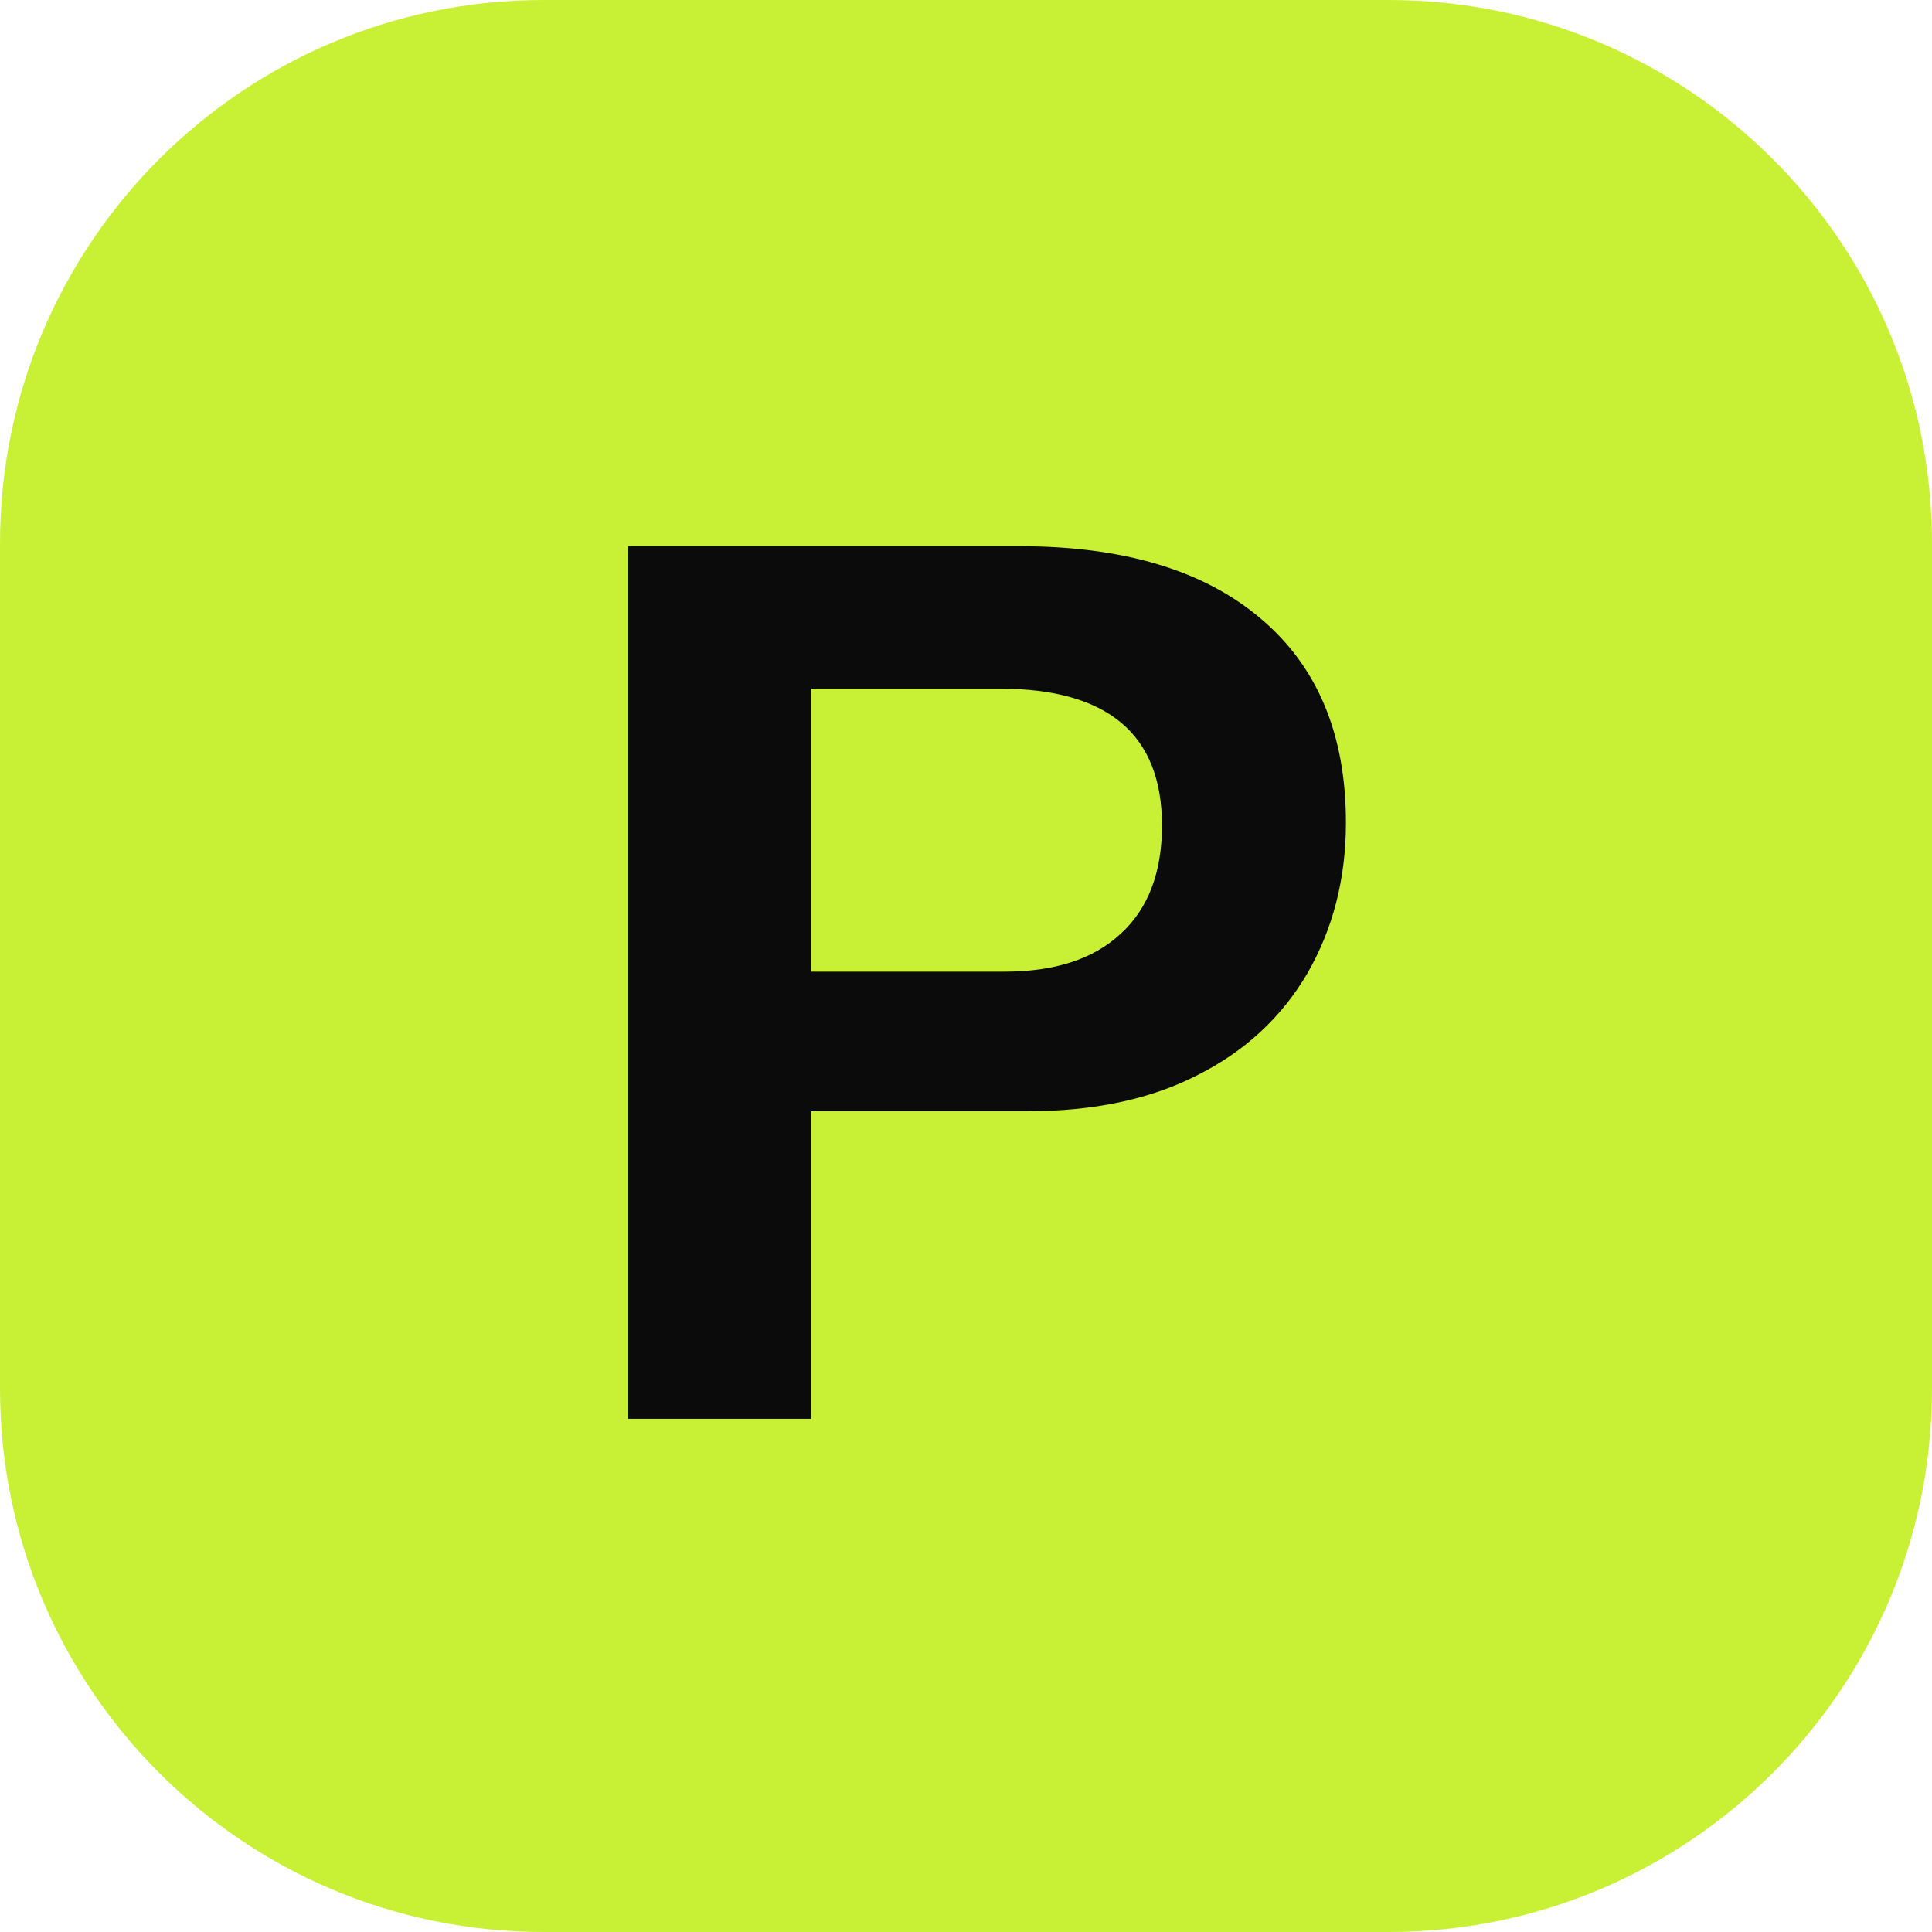
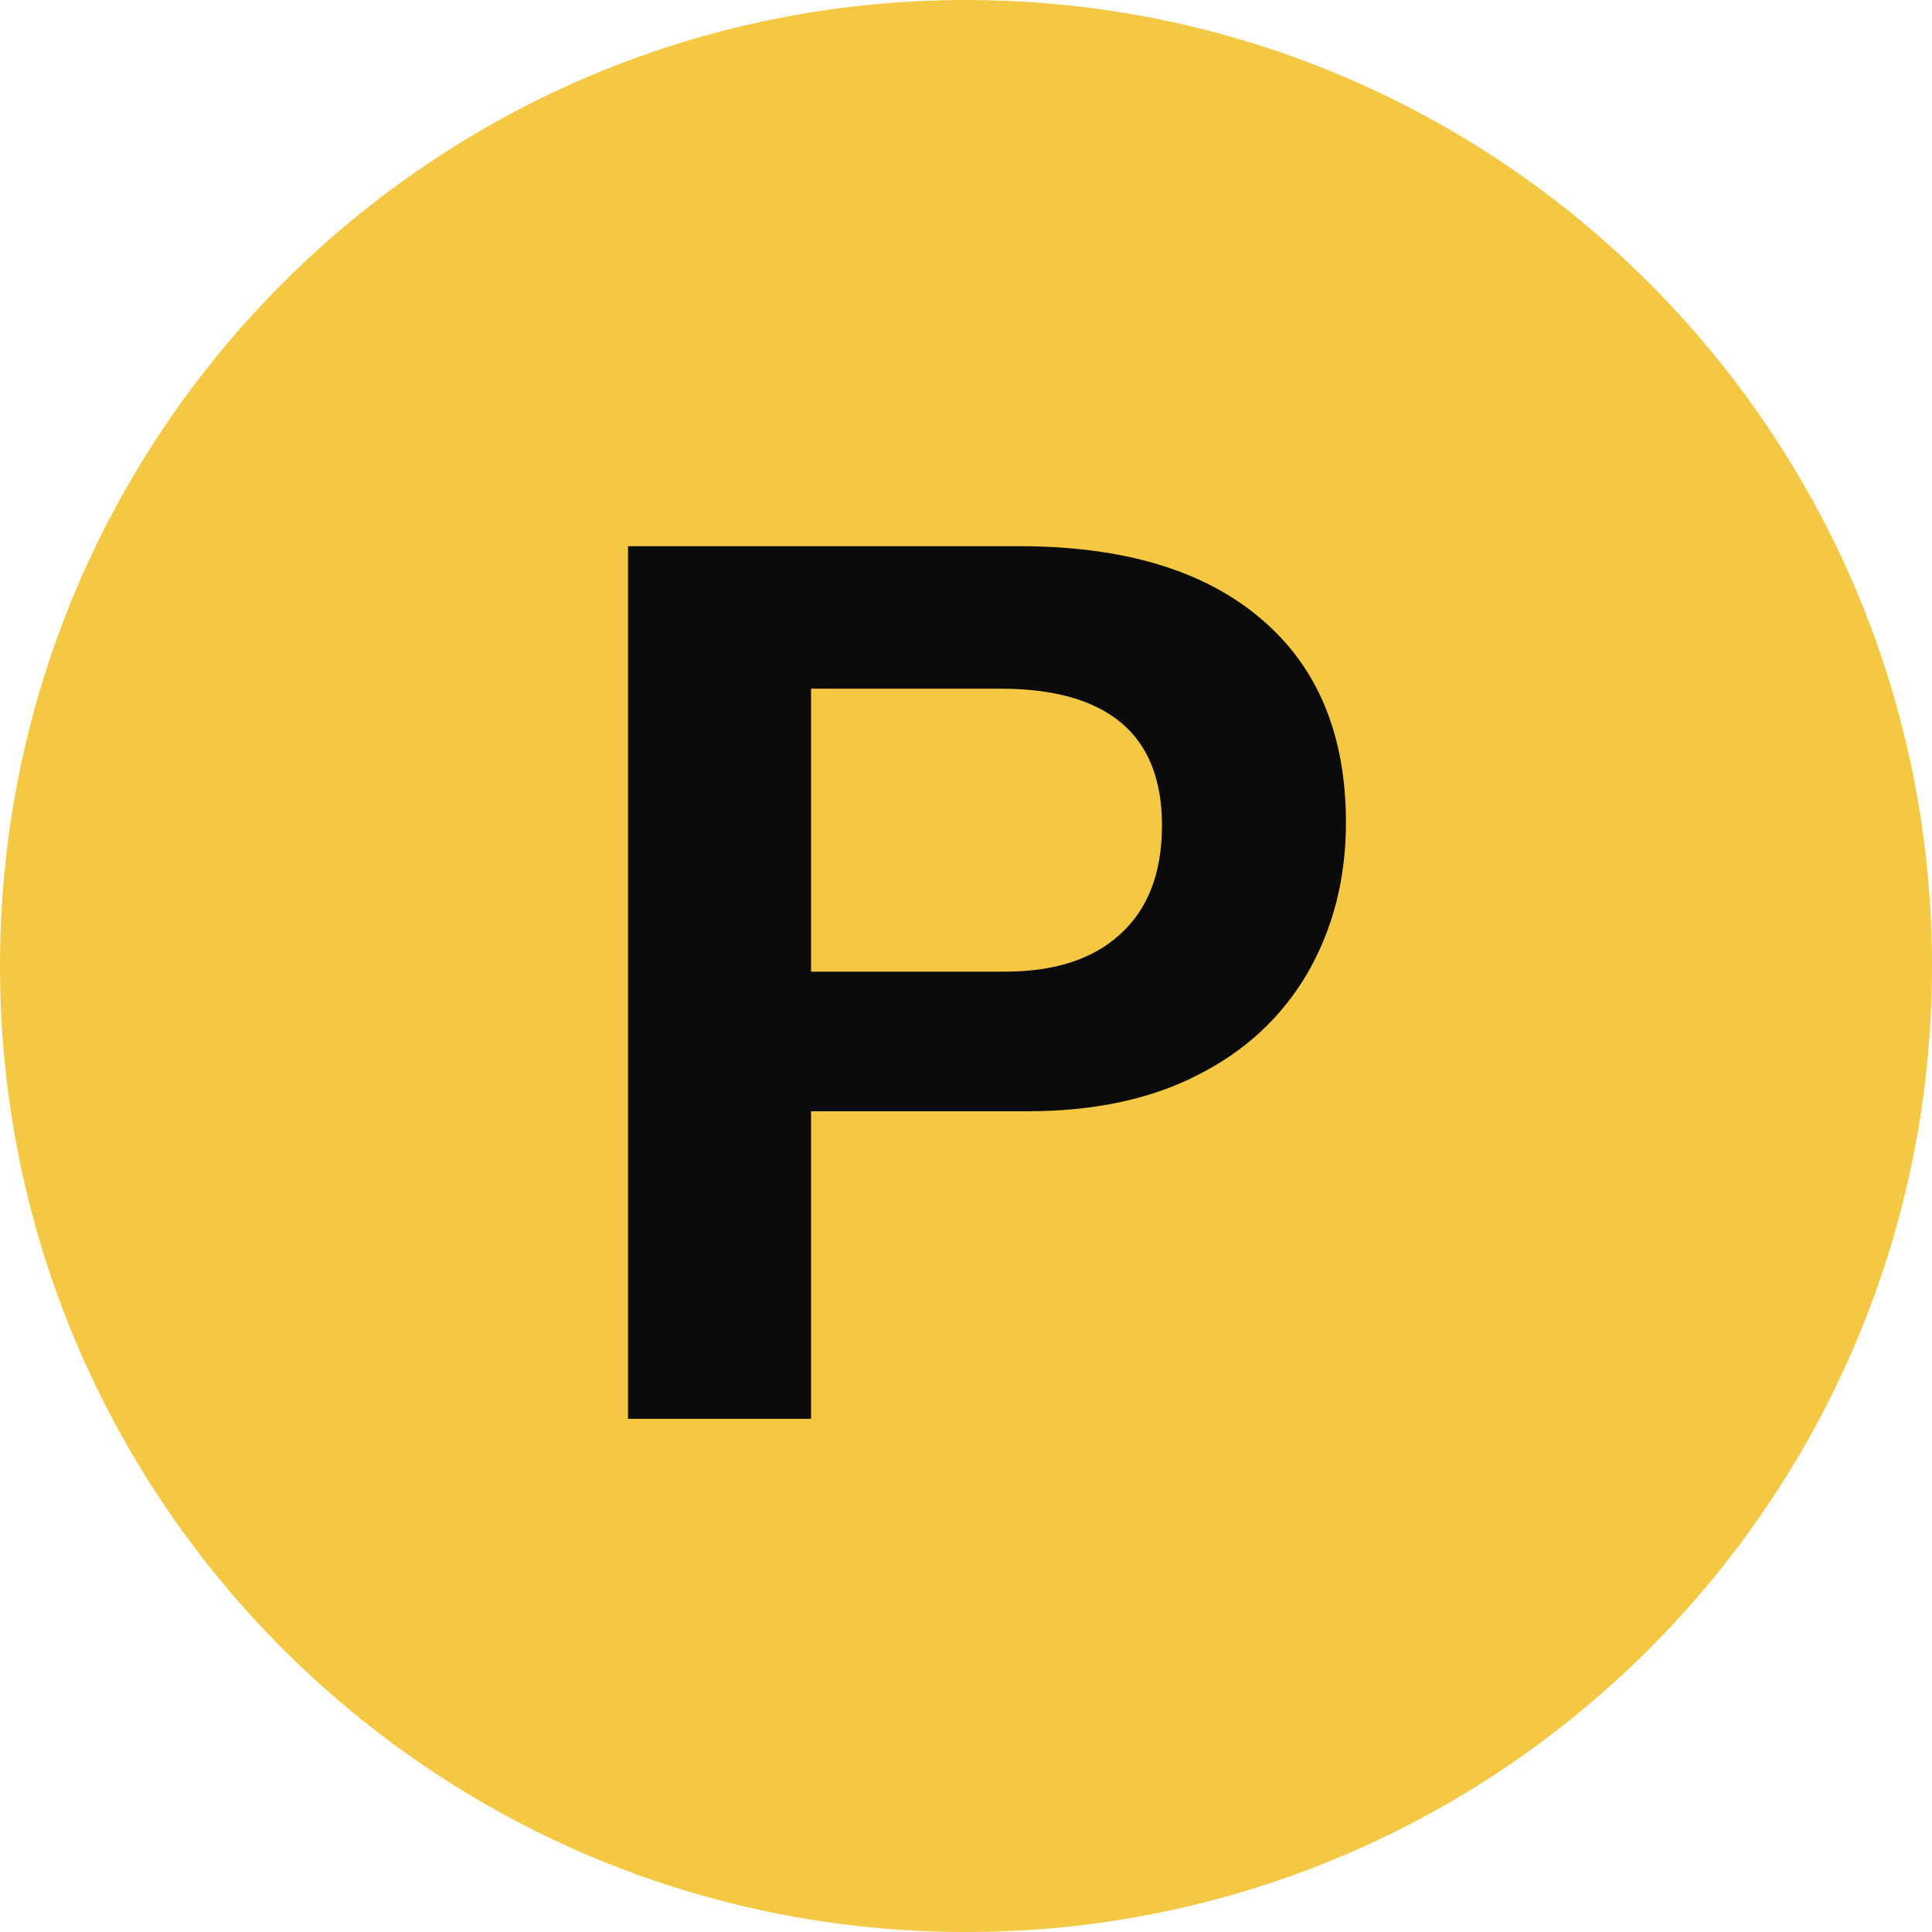
<svg xmlns="http://www.w3.org/2000/svg" viewBox="0 0 32 32">
-   <rect width="32" height="32" rx="9" fill="#C8F135" />
+   <circle cx="16" cy="16" r="16" fill="#F4C842" />
  <text x="16" y="23.5" text-anchor="middle" font-family="Impact, 'Arial Narrow', Arial, sans-serif" font-size="21" font-weight="700" fill="#0B0B0C">P</text>
</svg>
